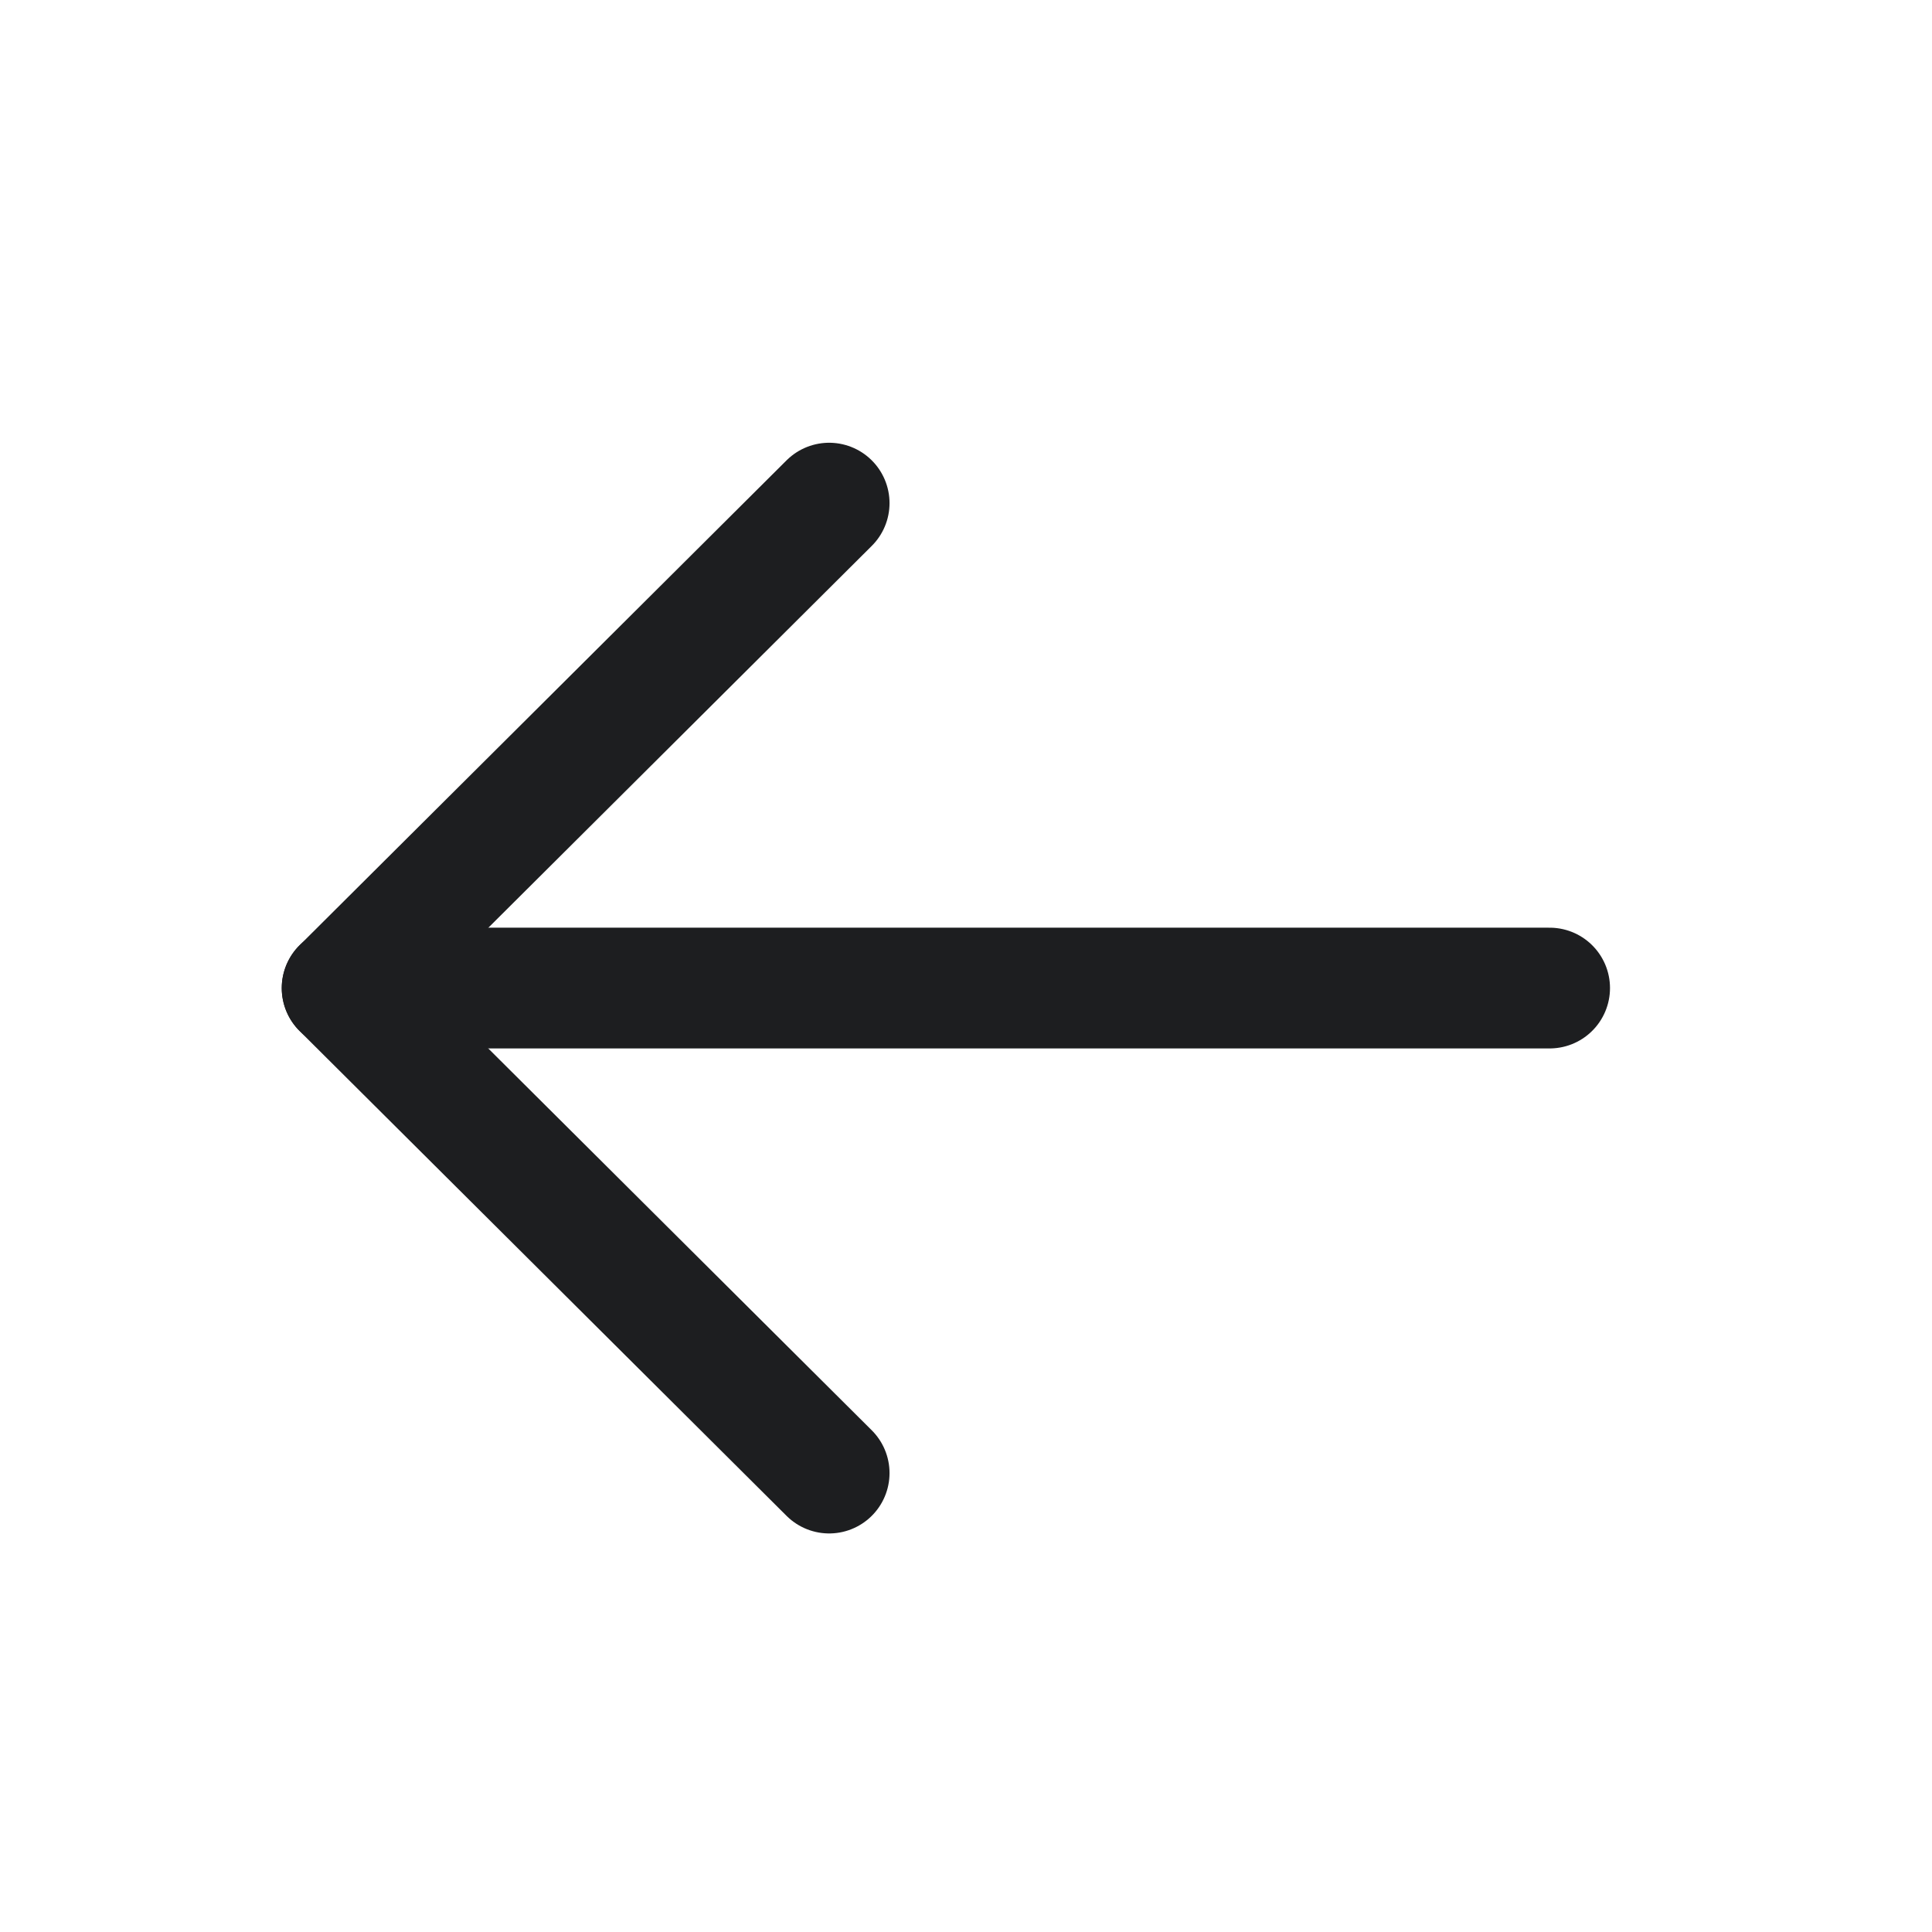
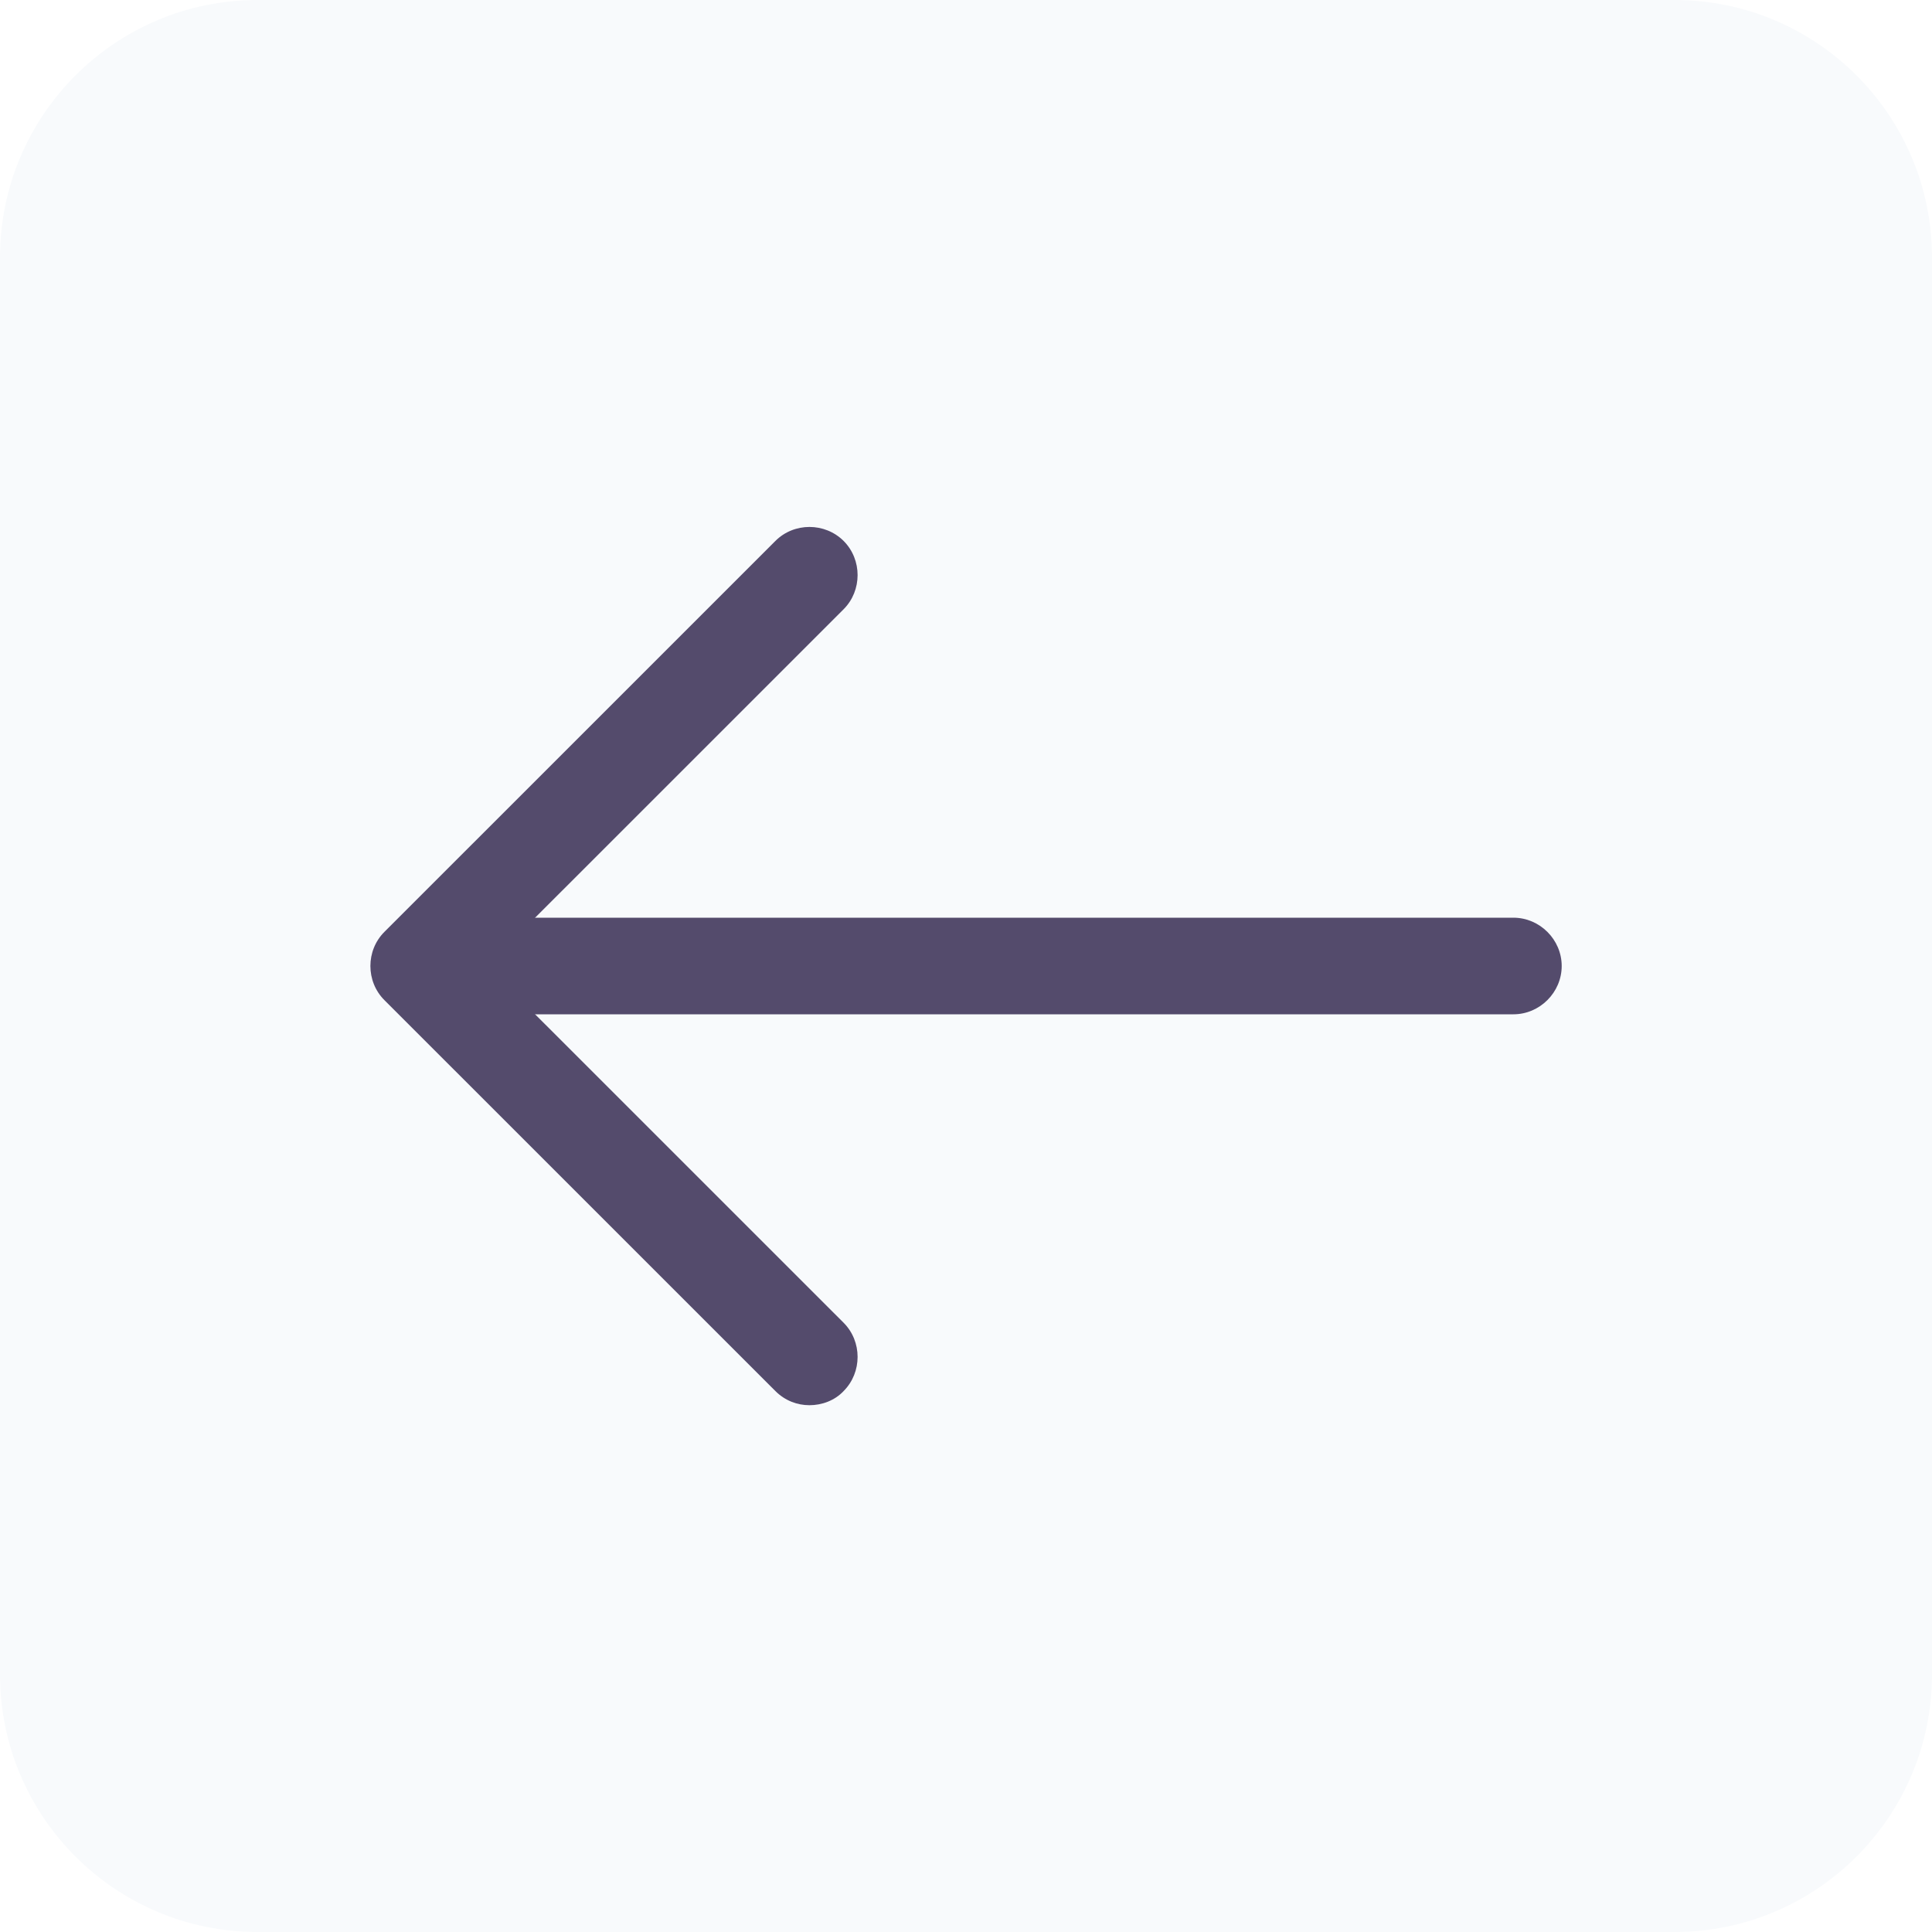
- <svg xmlns="http://www.w3.org/2000/svg" width="24" height="24" viewBox="0 0 24 24" fill="none">
-   <path d="M4.25 12.274H19.25" stroke="#1D1E20" stroke-width="1.5" stroke-linecap="round" stroke-linejoin="round" />
-   <path d="M10.3 18.299L4.25 12.275L10.3 6.25" stroke="#1D1E20" stroke-width="1.5" stroke-linecap="round" stroke-linejoin="round" />
+ <svg xmlns="http://www.w3.org/2000/svg" width="30" height="30" viewBox="0 0 30 30" fill="none">
+   <rect width="30" height="30" rx="4" fill="#F8FAFC" />
+   <path d="M12.569 21.82C12.38 21.82 12.19 21.75 12.04 21.6L5.969 15.53C5.679 15.24 5.679 14.76 5.969 14.47L12.04 8.4C12.329 8.11 12.809 8.11 13.1 8.4C13.389 8.69 13.389 9.17 13.1 9.46L7.559 15L13.1 20.54C13.389 20.83 13.389 21.31 13.1 21.6C12.96 21.75 12.759 21.82 12.569 21.82Z" fill="#544B6C" />
+   <path d="M23.5 15.75H6.67C6.26 15.75 5.92 15.41 5.92 15C5.92 14.59 6.26 14.25 6.67 14.25H23.5C23.91 14.25 24.25 14.59 24.25 15C24.25 15.41 23.91 15.75 23.5 15.75Z" fill="#544B6C" />
</svg>
